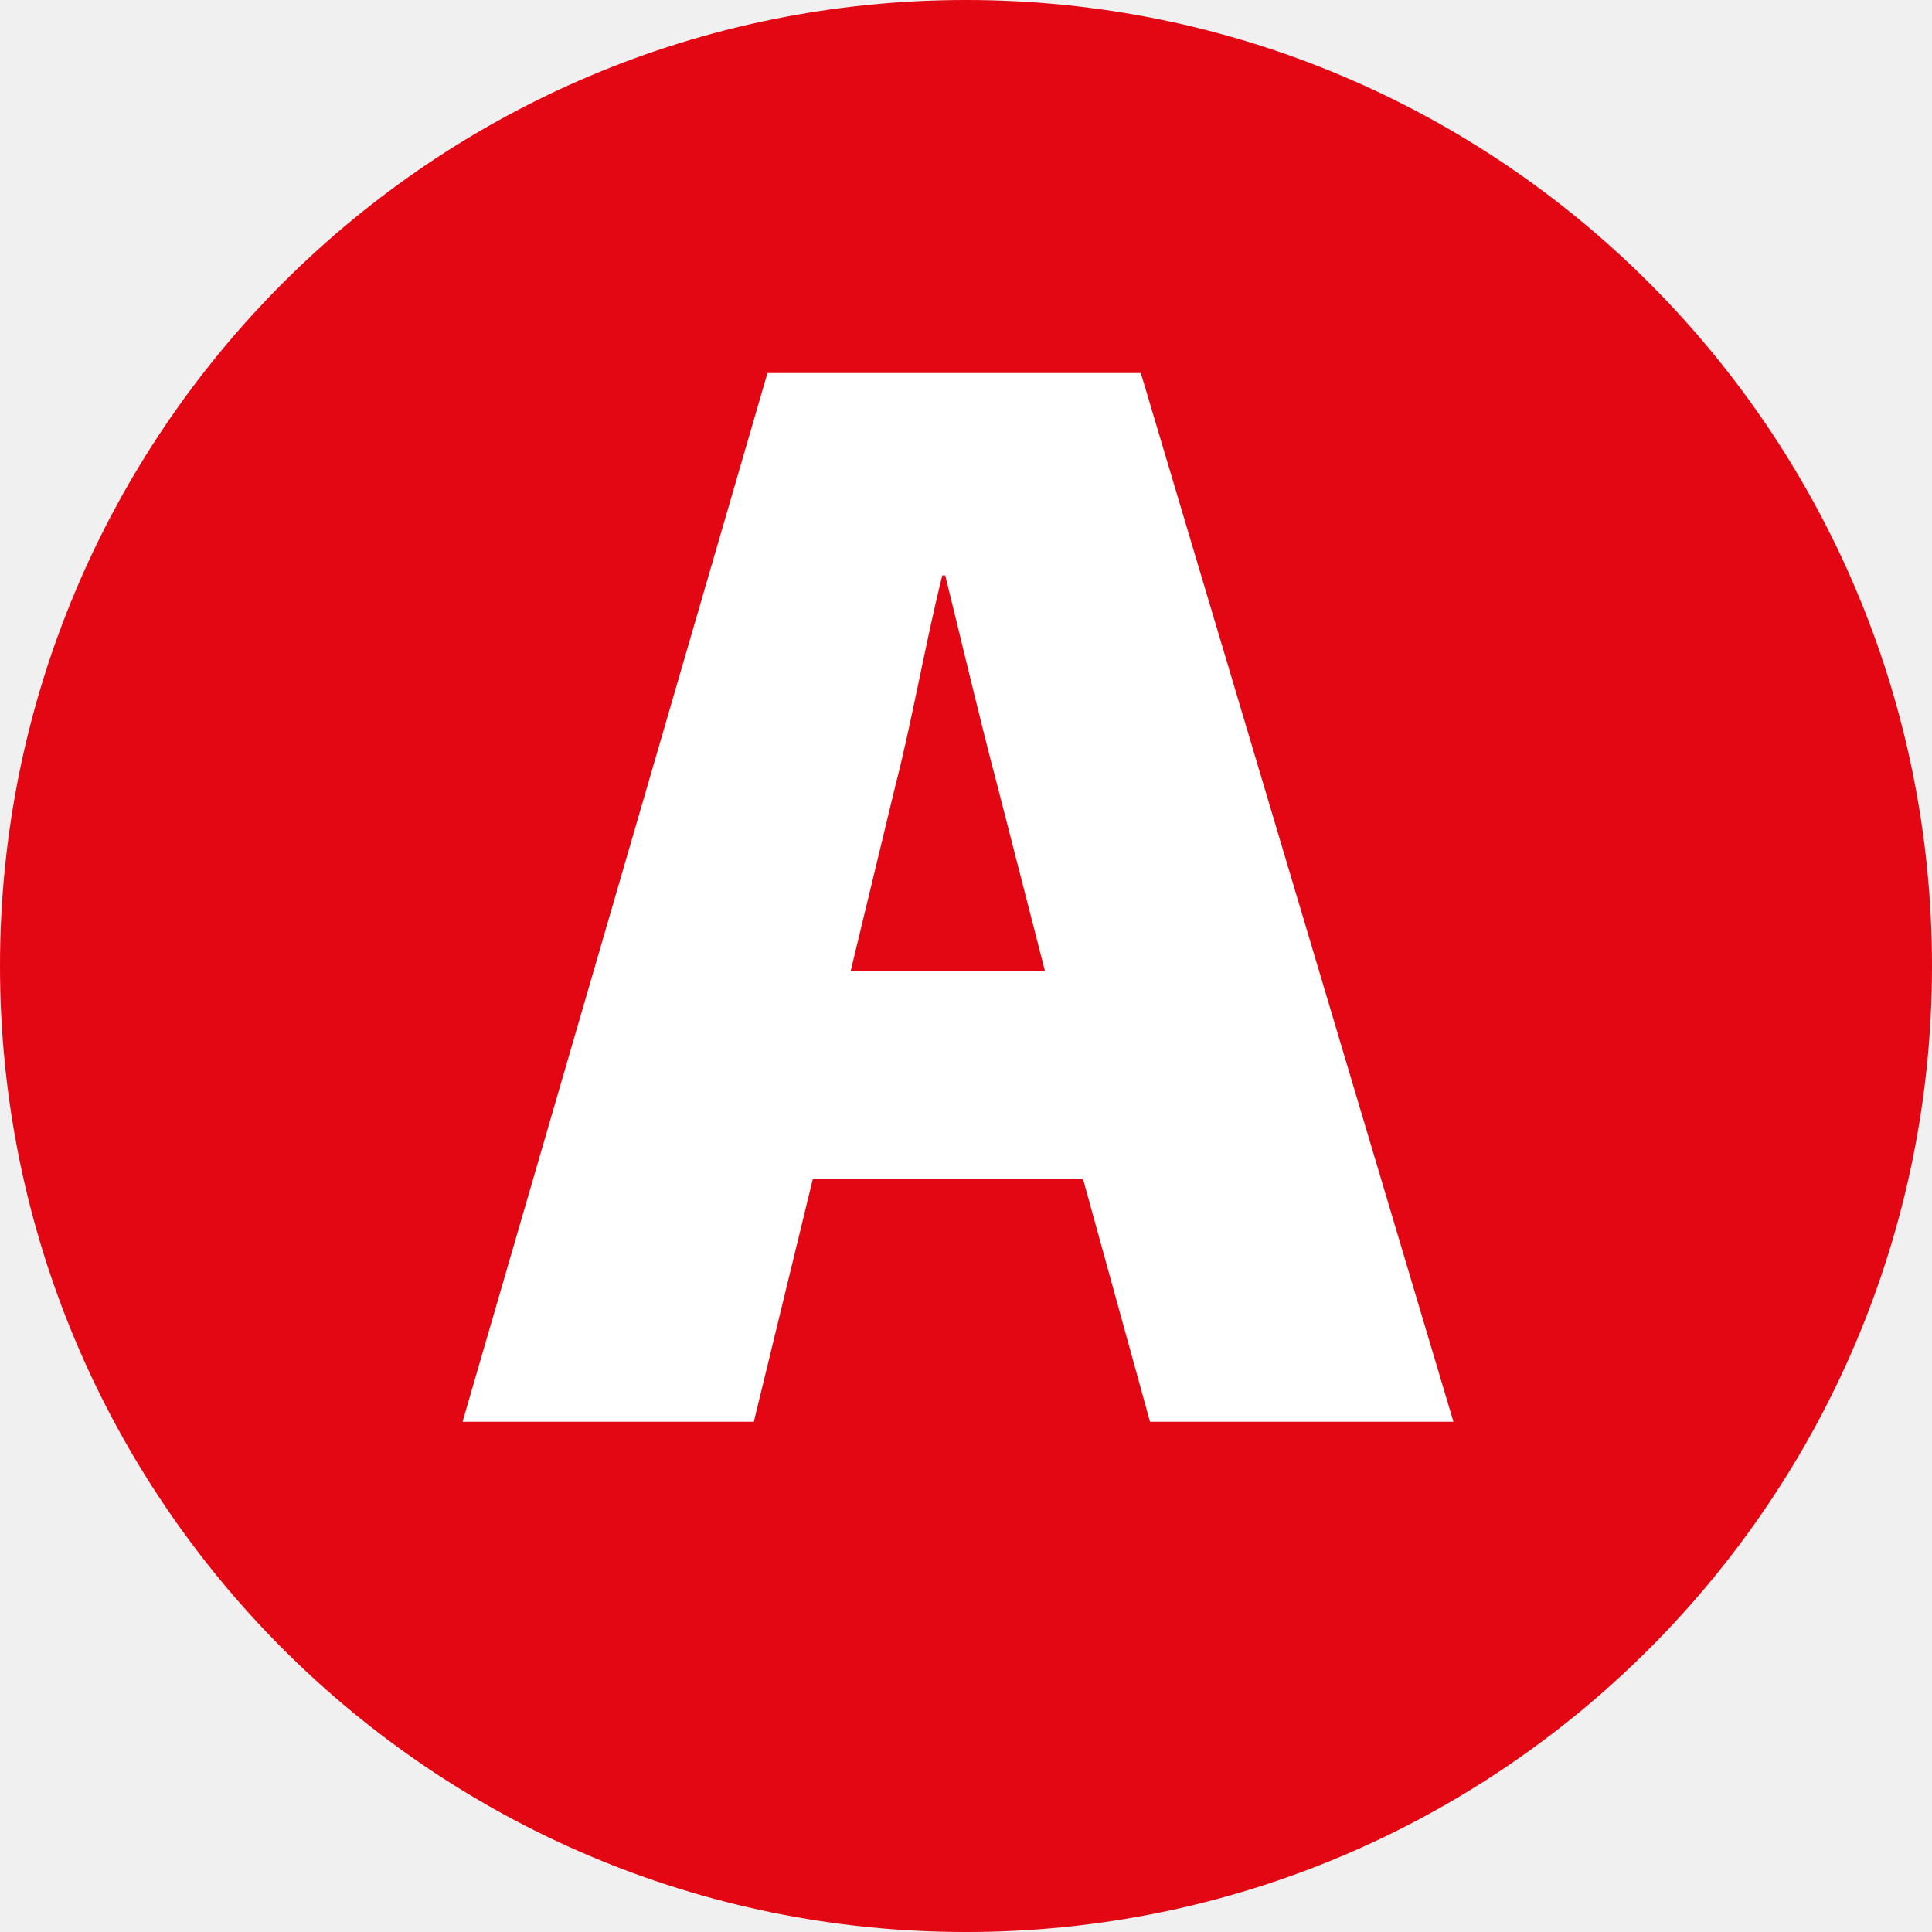
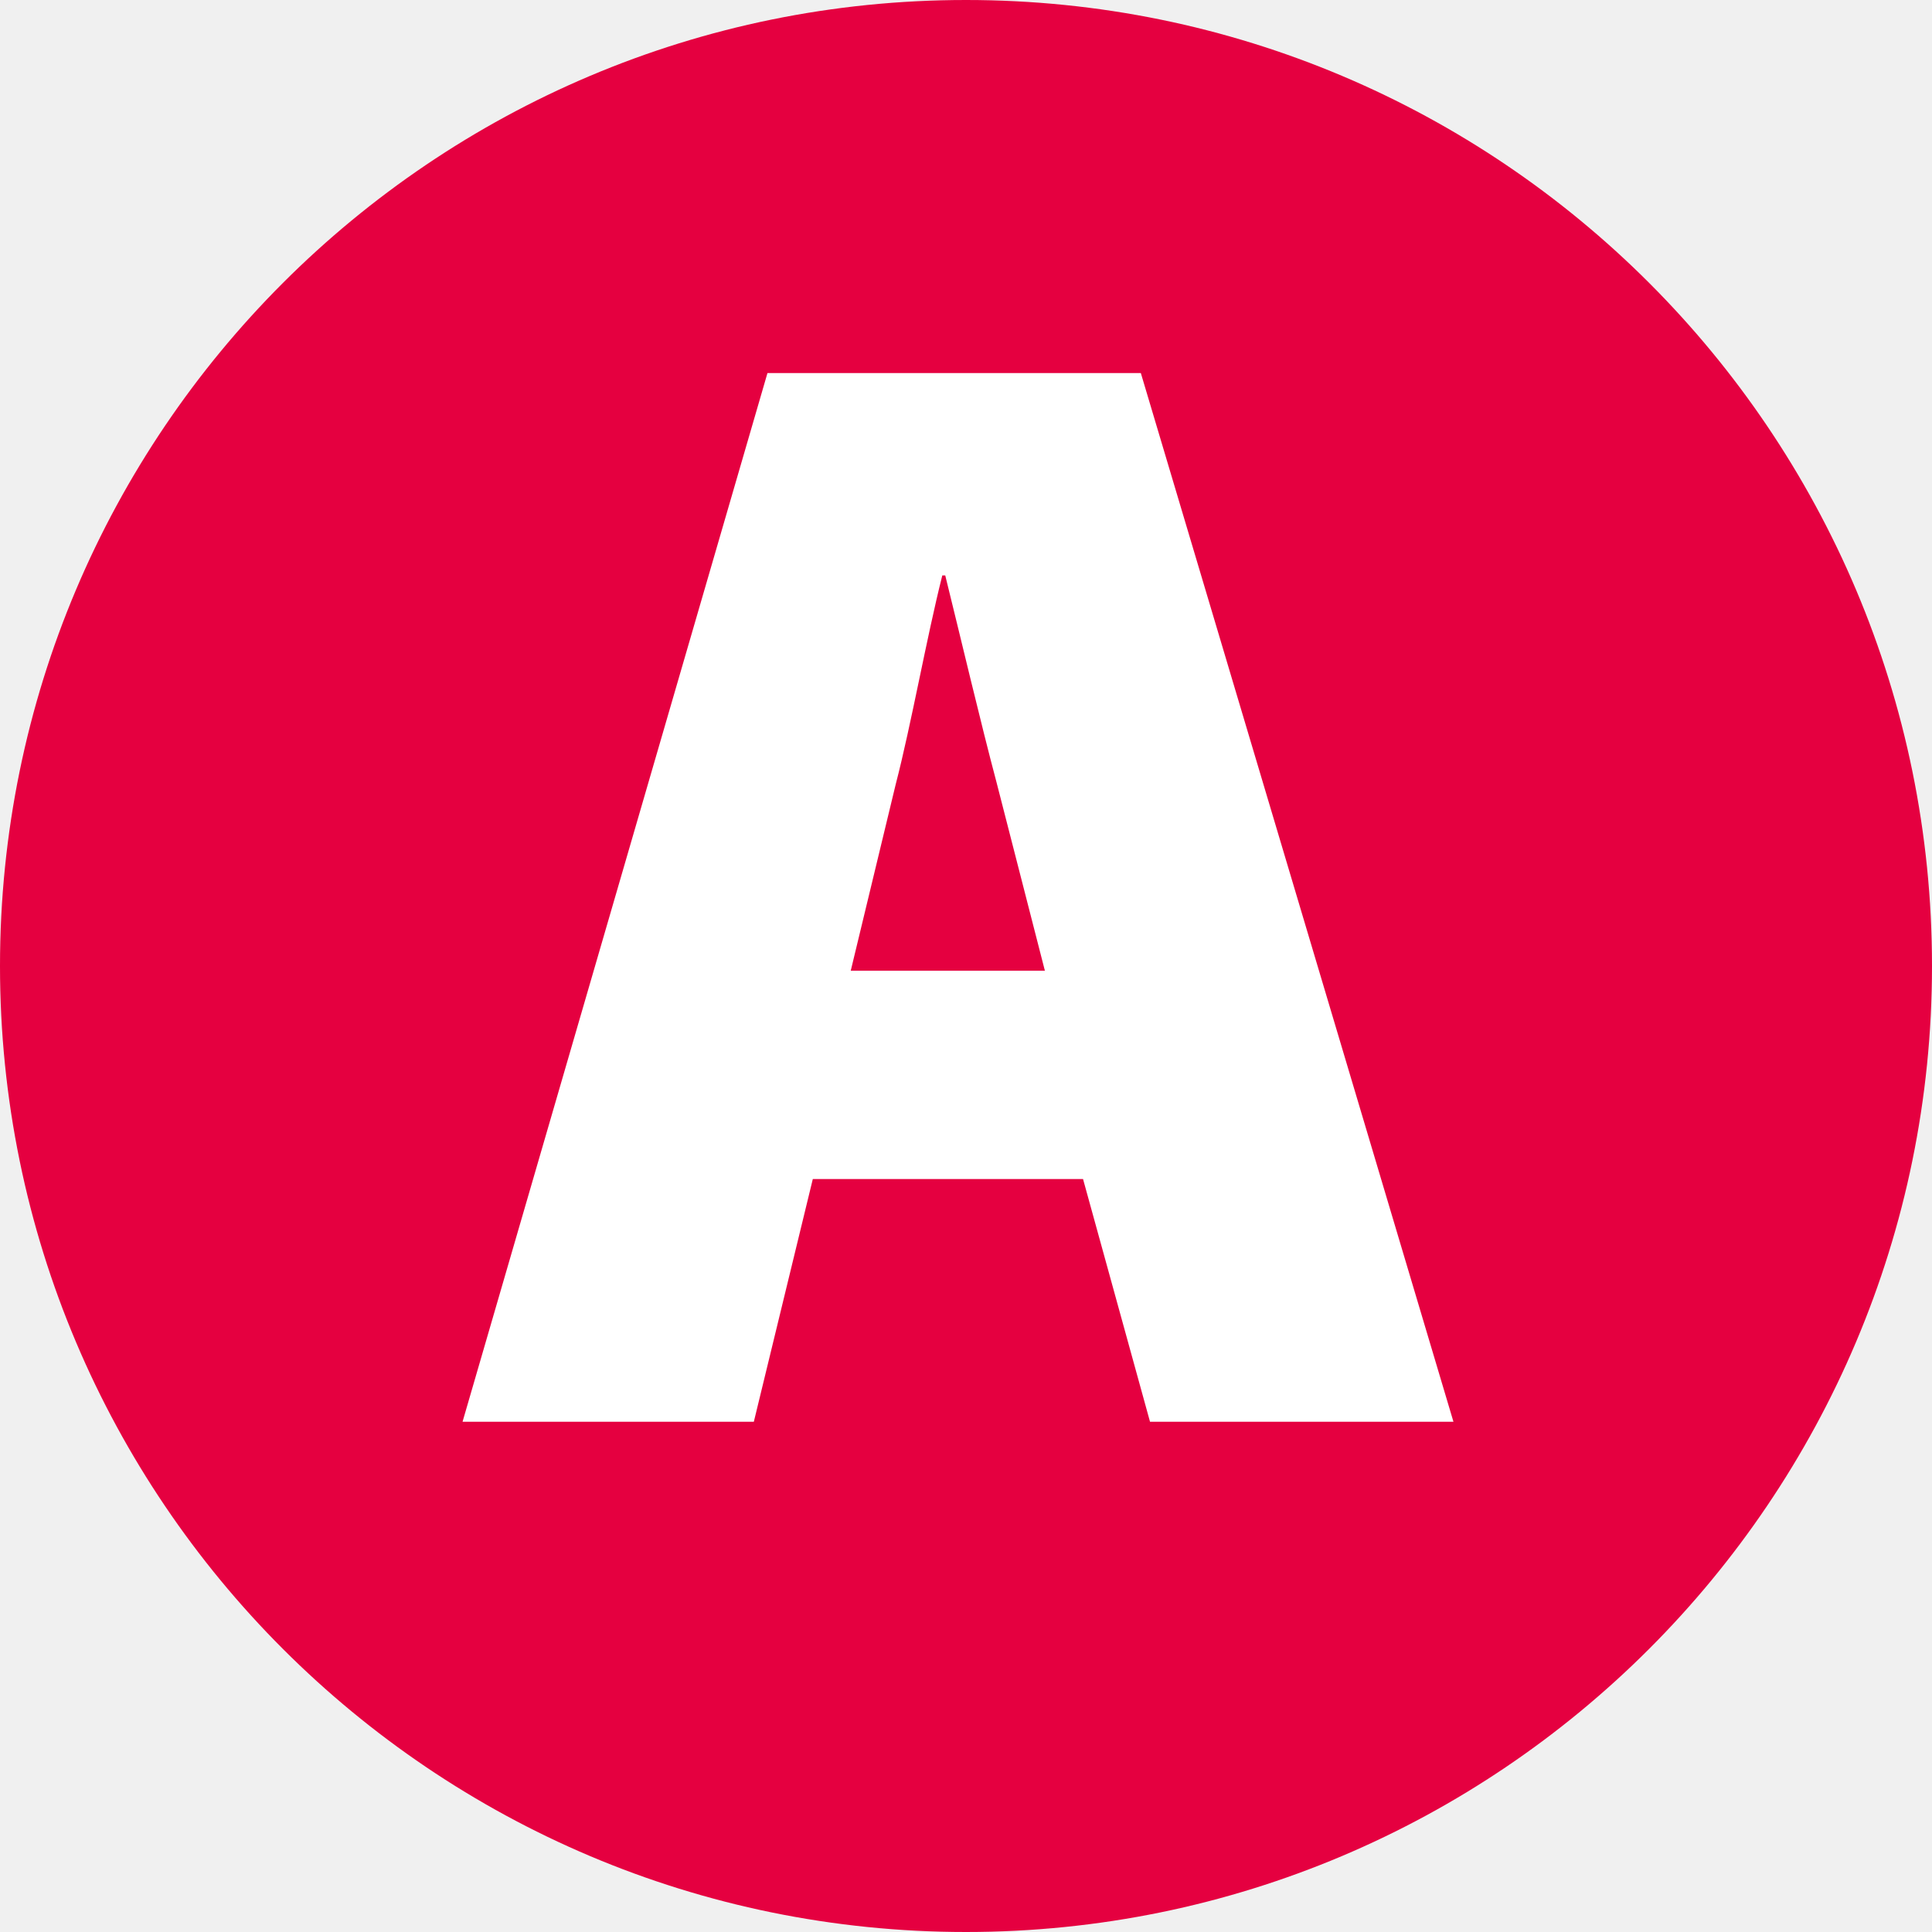
<svg xmlns="http://www.w3.org/2000/svg" id="a" viewBox="0 0 65.2 65.2">
  <defs>
-     <style>.b{fill:#fff;}.c{fill:#e30613;}</style>
+     <style>.b{fill:#fff;}.c{fill:#E50040;}</style>
  </defs>
  <path class="c" d="M65.2,32.6c0,18-14.6,32.6-32.6,32.6S0,50.6,0,32.6,14.59,0,32.6,0s32.6,14.59,32.6,32.6" />
  <path class="b" d="M27.43,39.79l-1.99,8.19H15.61L25.9,12.59h12.6l10.55,35.39h-10.24l-2.26-8.19h-9.14Zm7.83-7.04l-1.63-6.35c-.53-1.99-1.21-4.88-1.73-6.98h-.1c-.53,2.1-1.05,5.04-1.57,7.04l-1.52,6.3h6.56Z" />
</svg>
